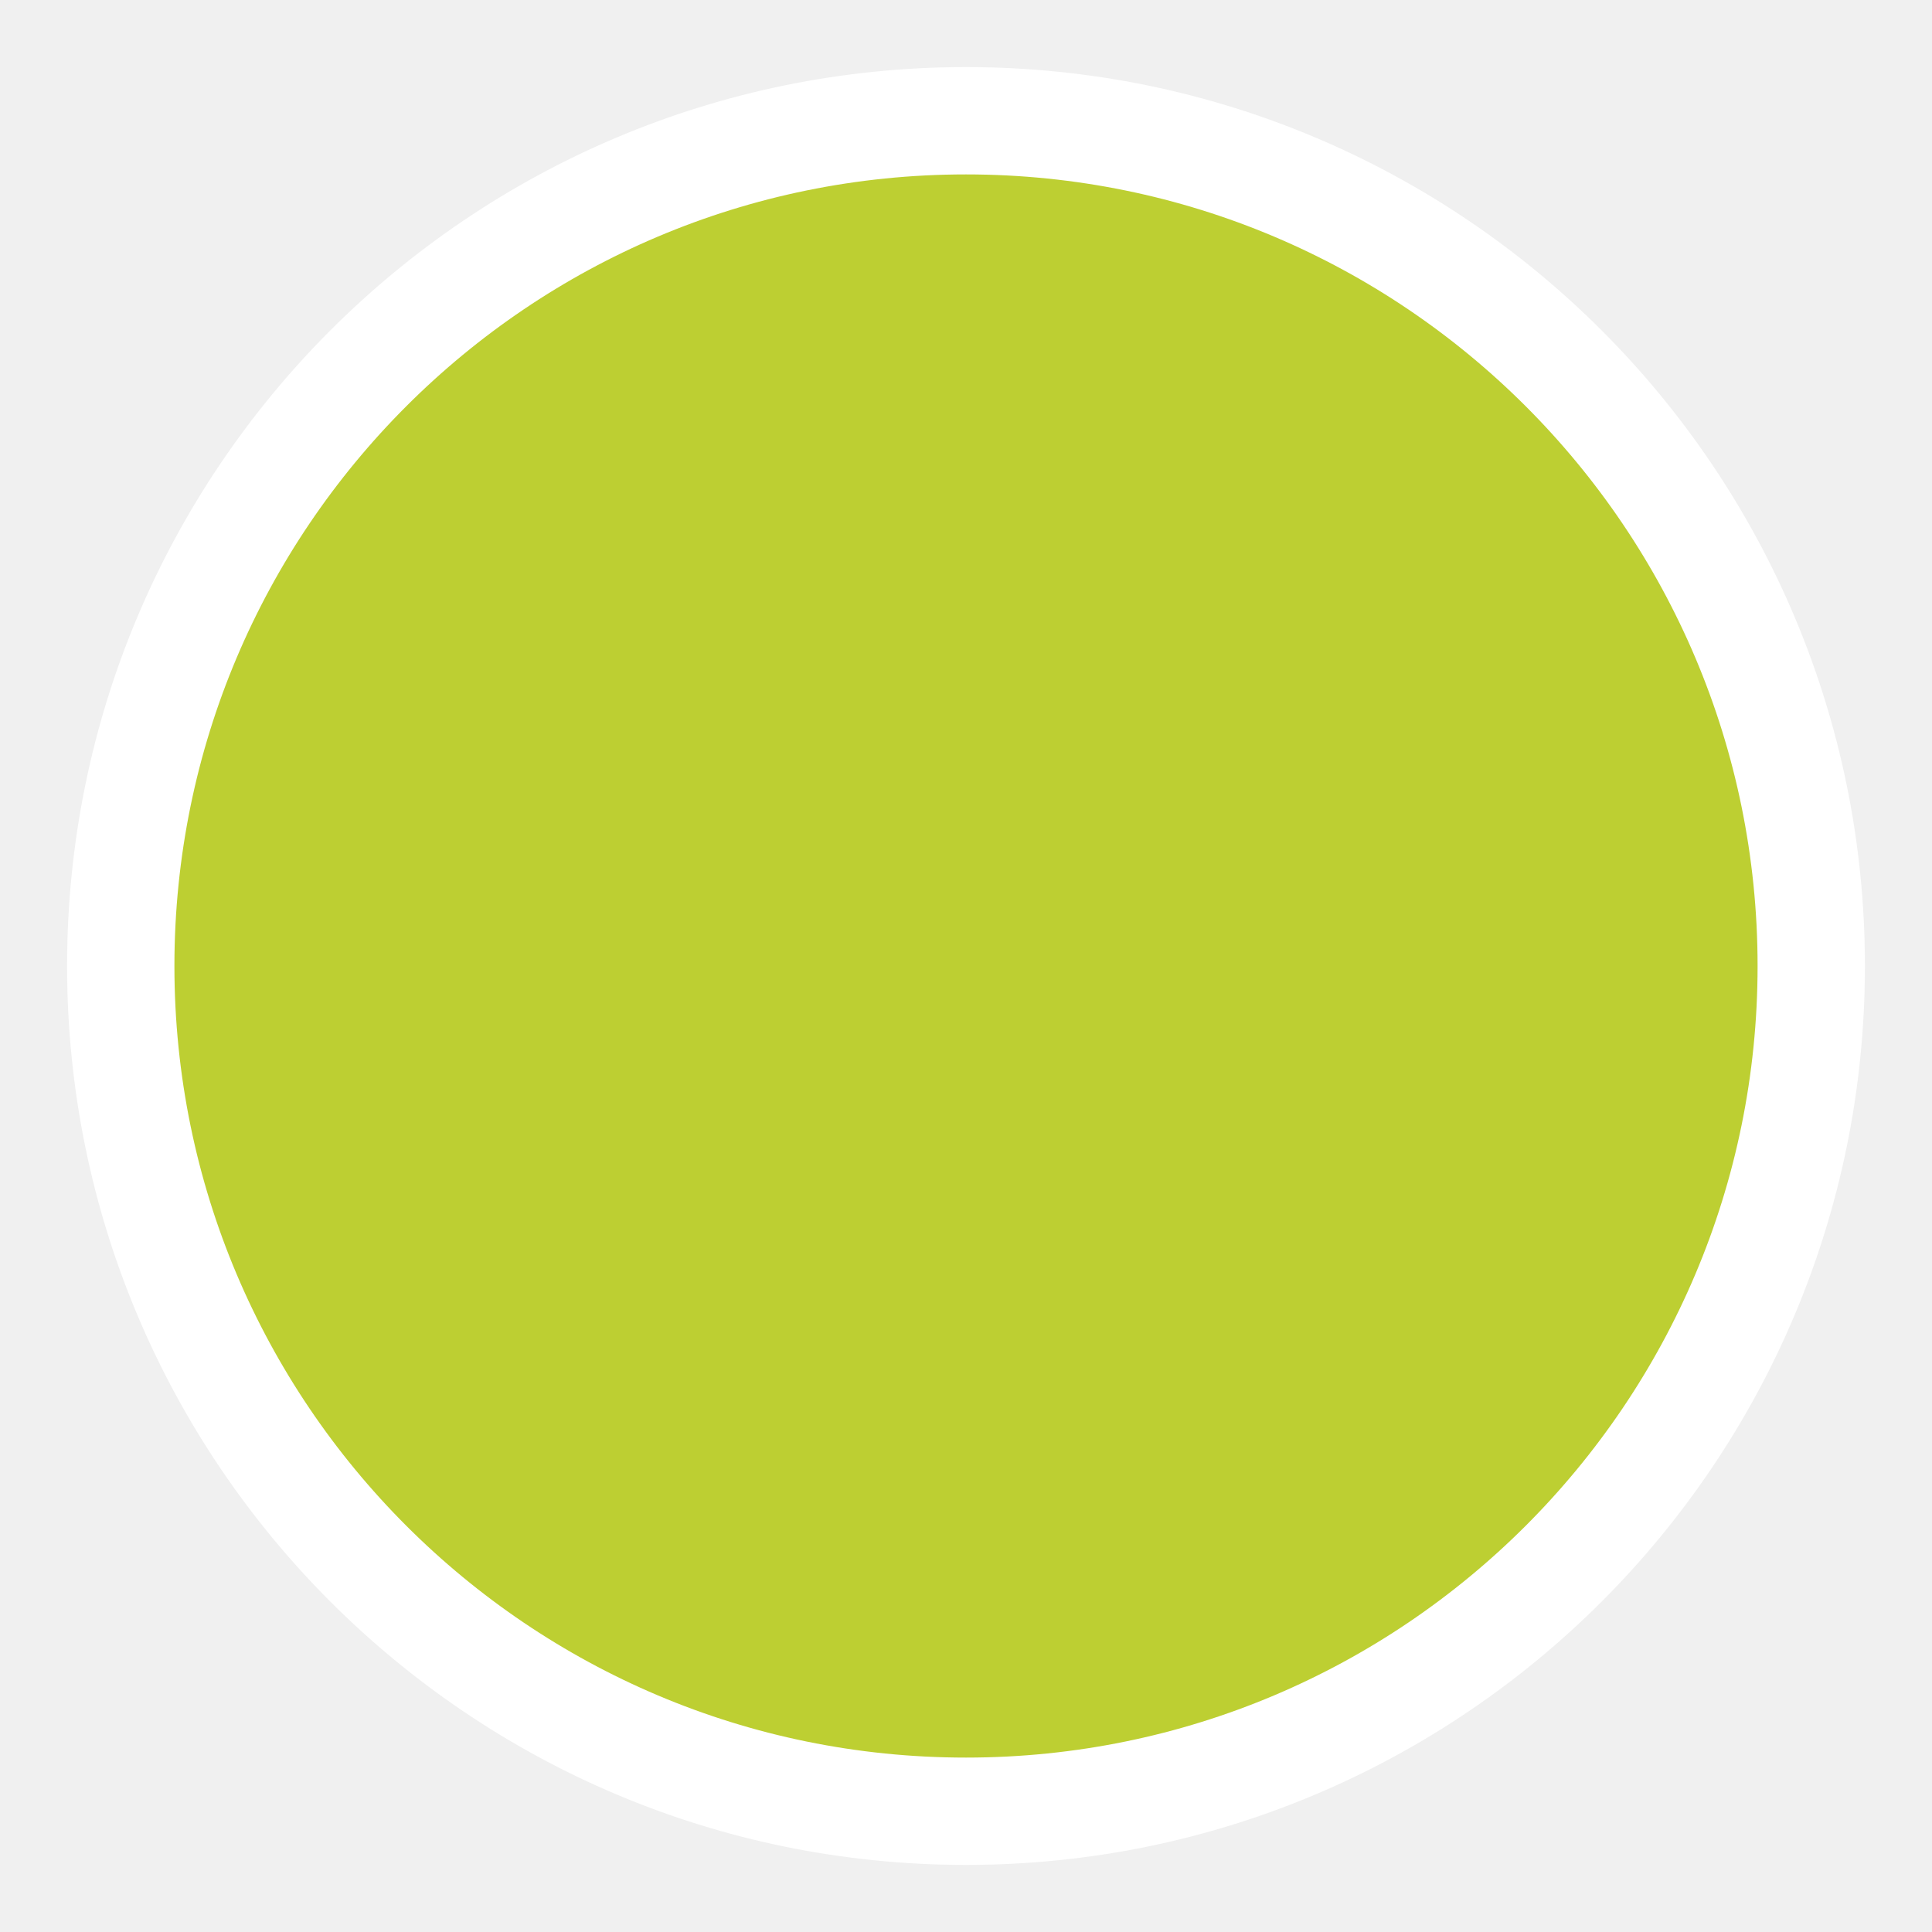
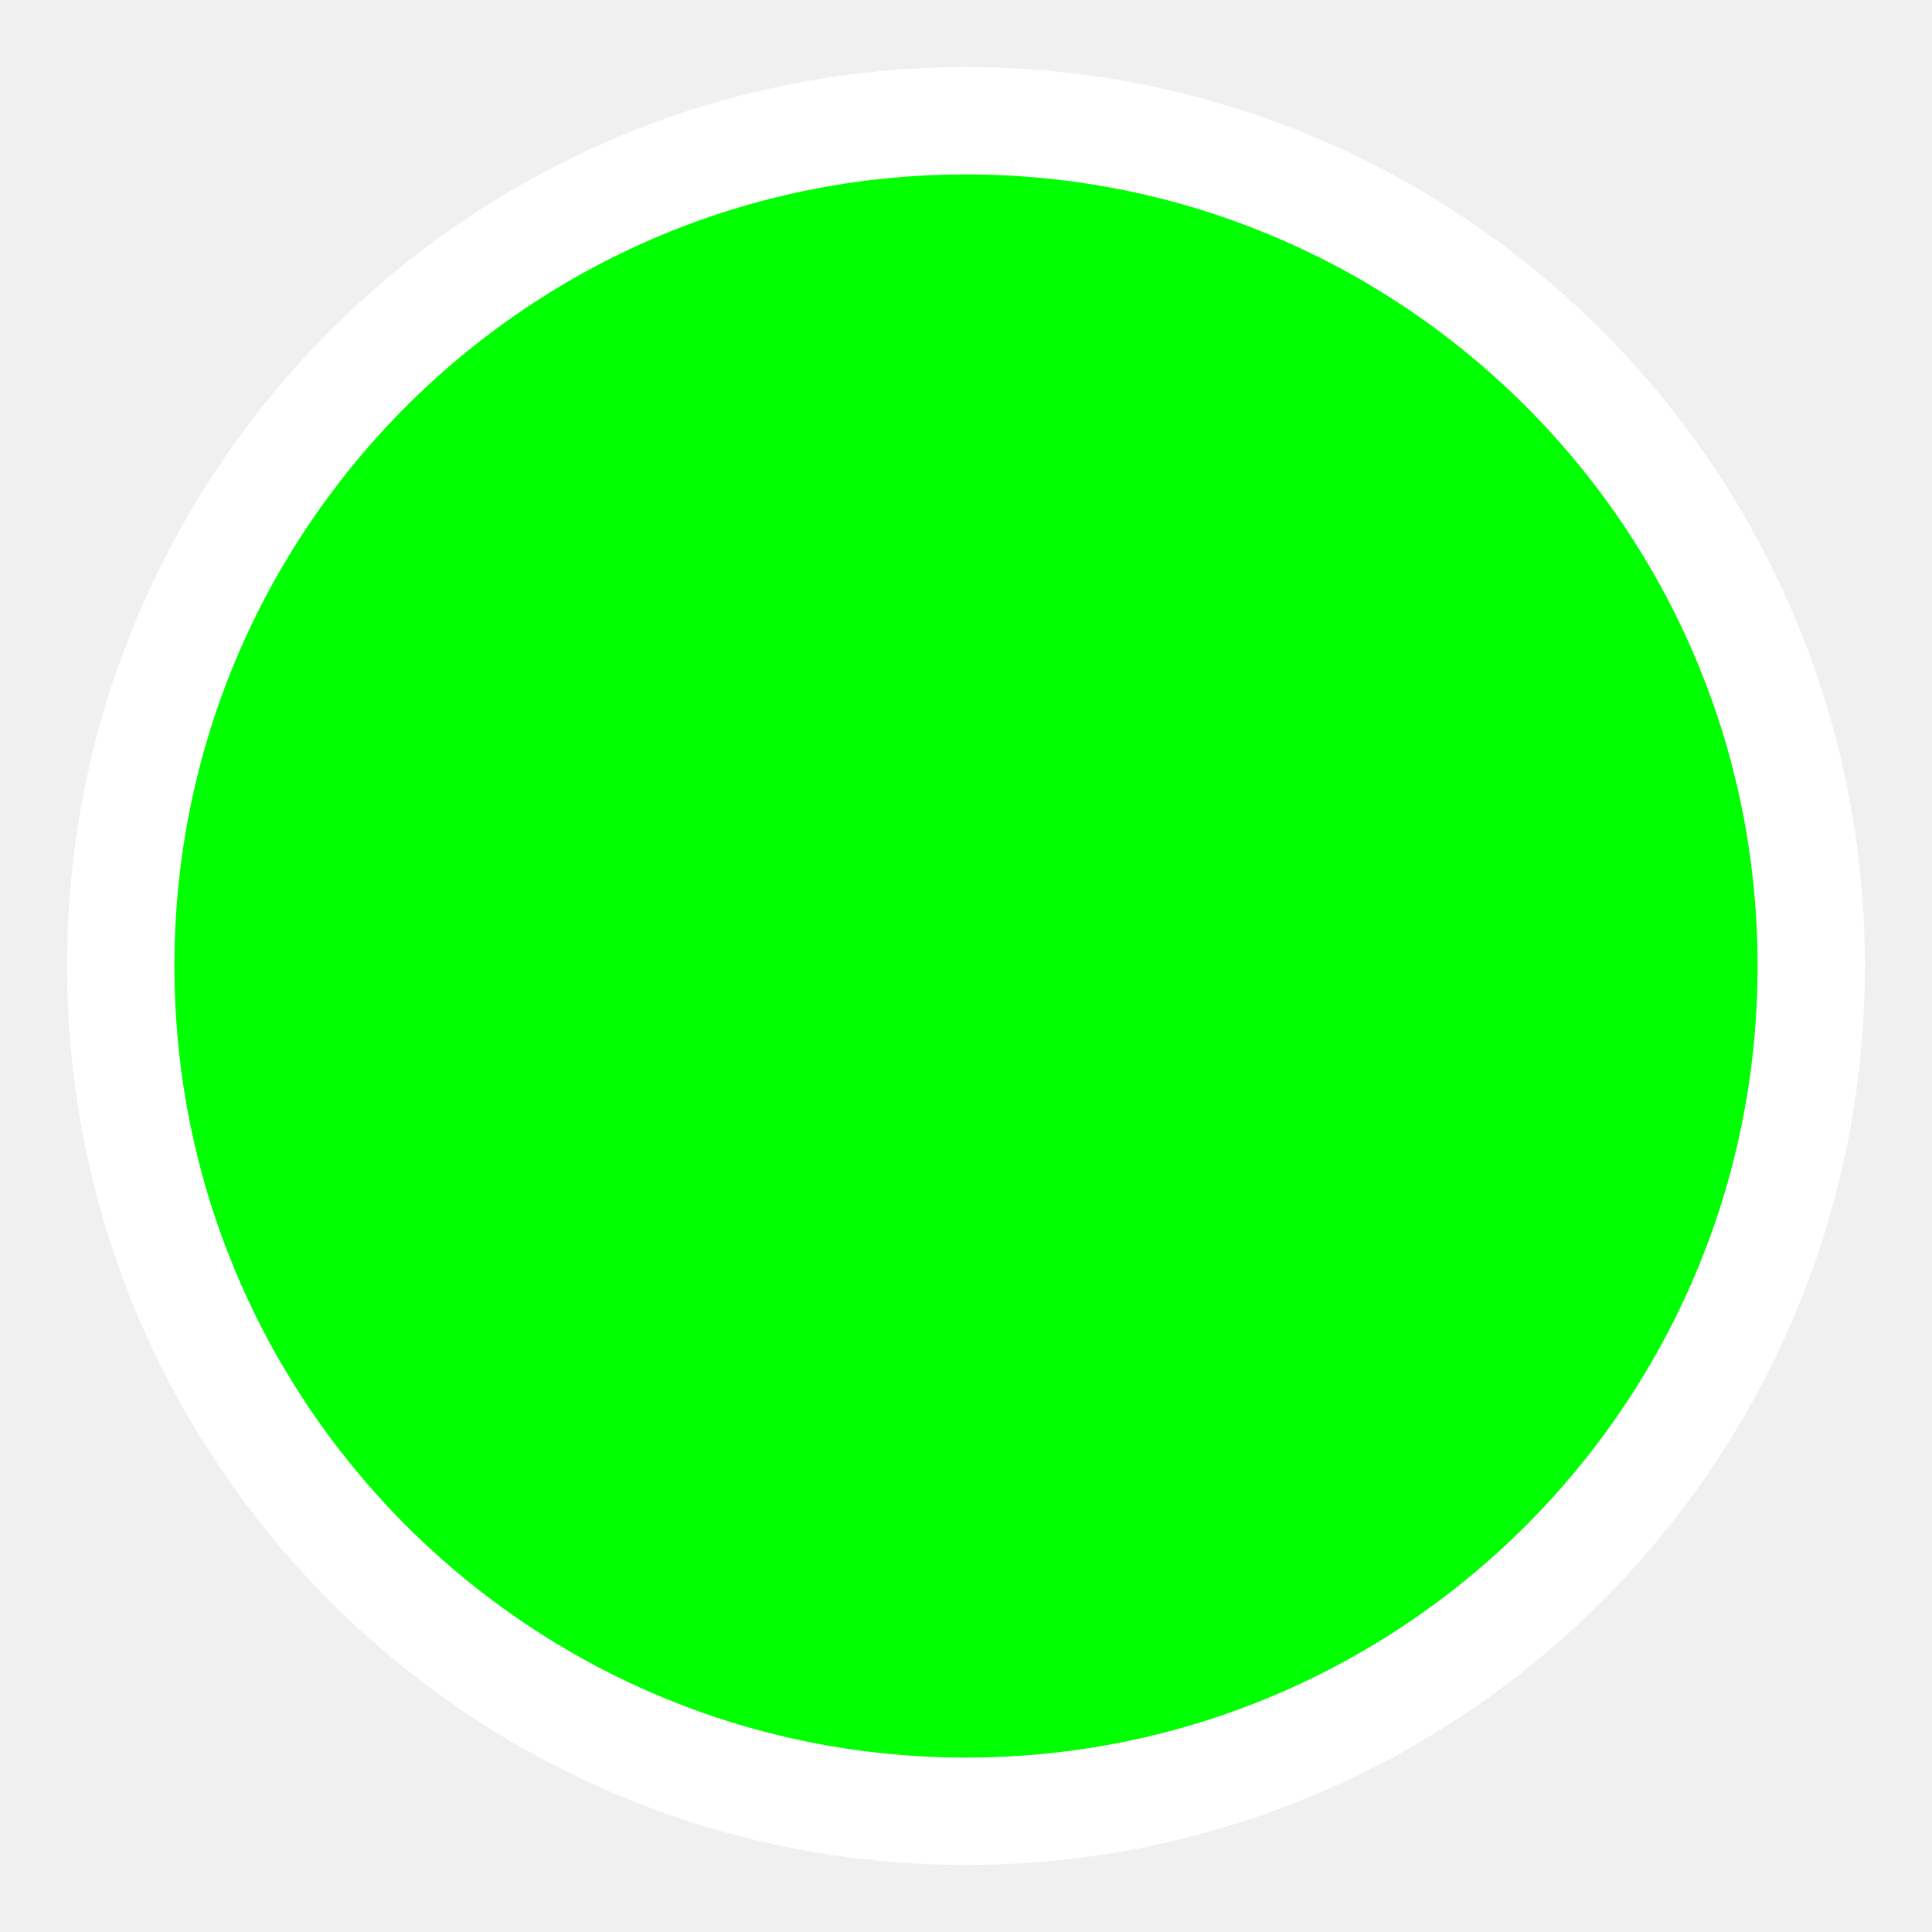
<svg xmlns="http://www.w3.org/2000/svg" version="1.1" id="Layer_1" x="0px" y="0px" width="18px" height="18px" viewBox="0 0 18 18" enable-background="new 0 0 18 18" xml:space="preserve">
-   <circle id="g4137_1_" fill="#BDCF32" stroke="#FFFFFF" stroke-miterlimit="10" cx="9" cy="9" r="7.875" />
+   <circle id="g4137_1_" fill="#00FF00" stroke="#FFFFFF" stroke-miterlimit="10" cx="9" cy="9" r="7.875" />
</svg>
